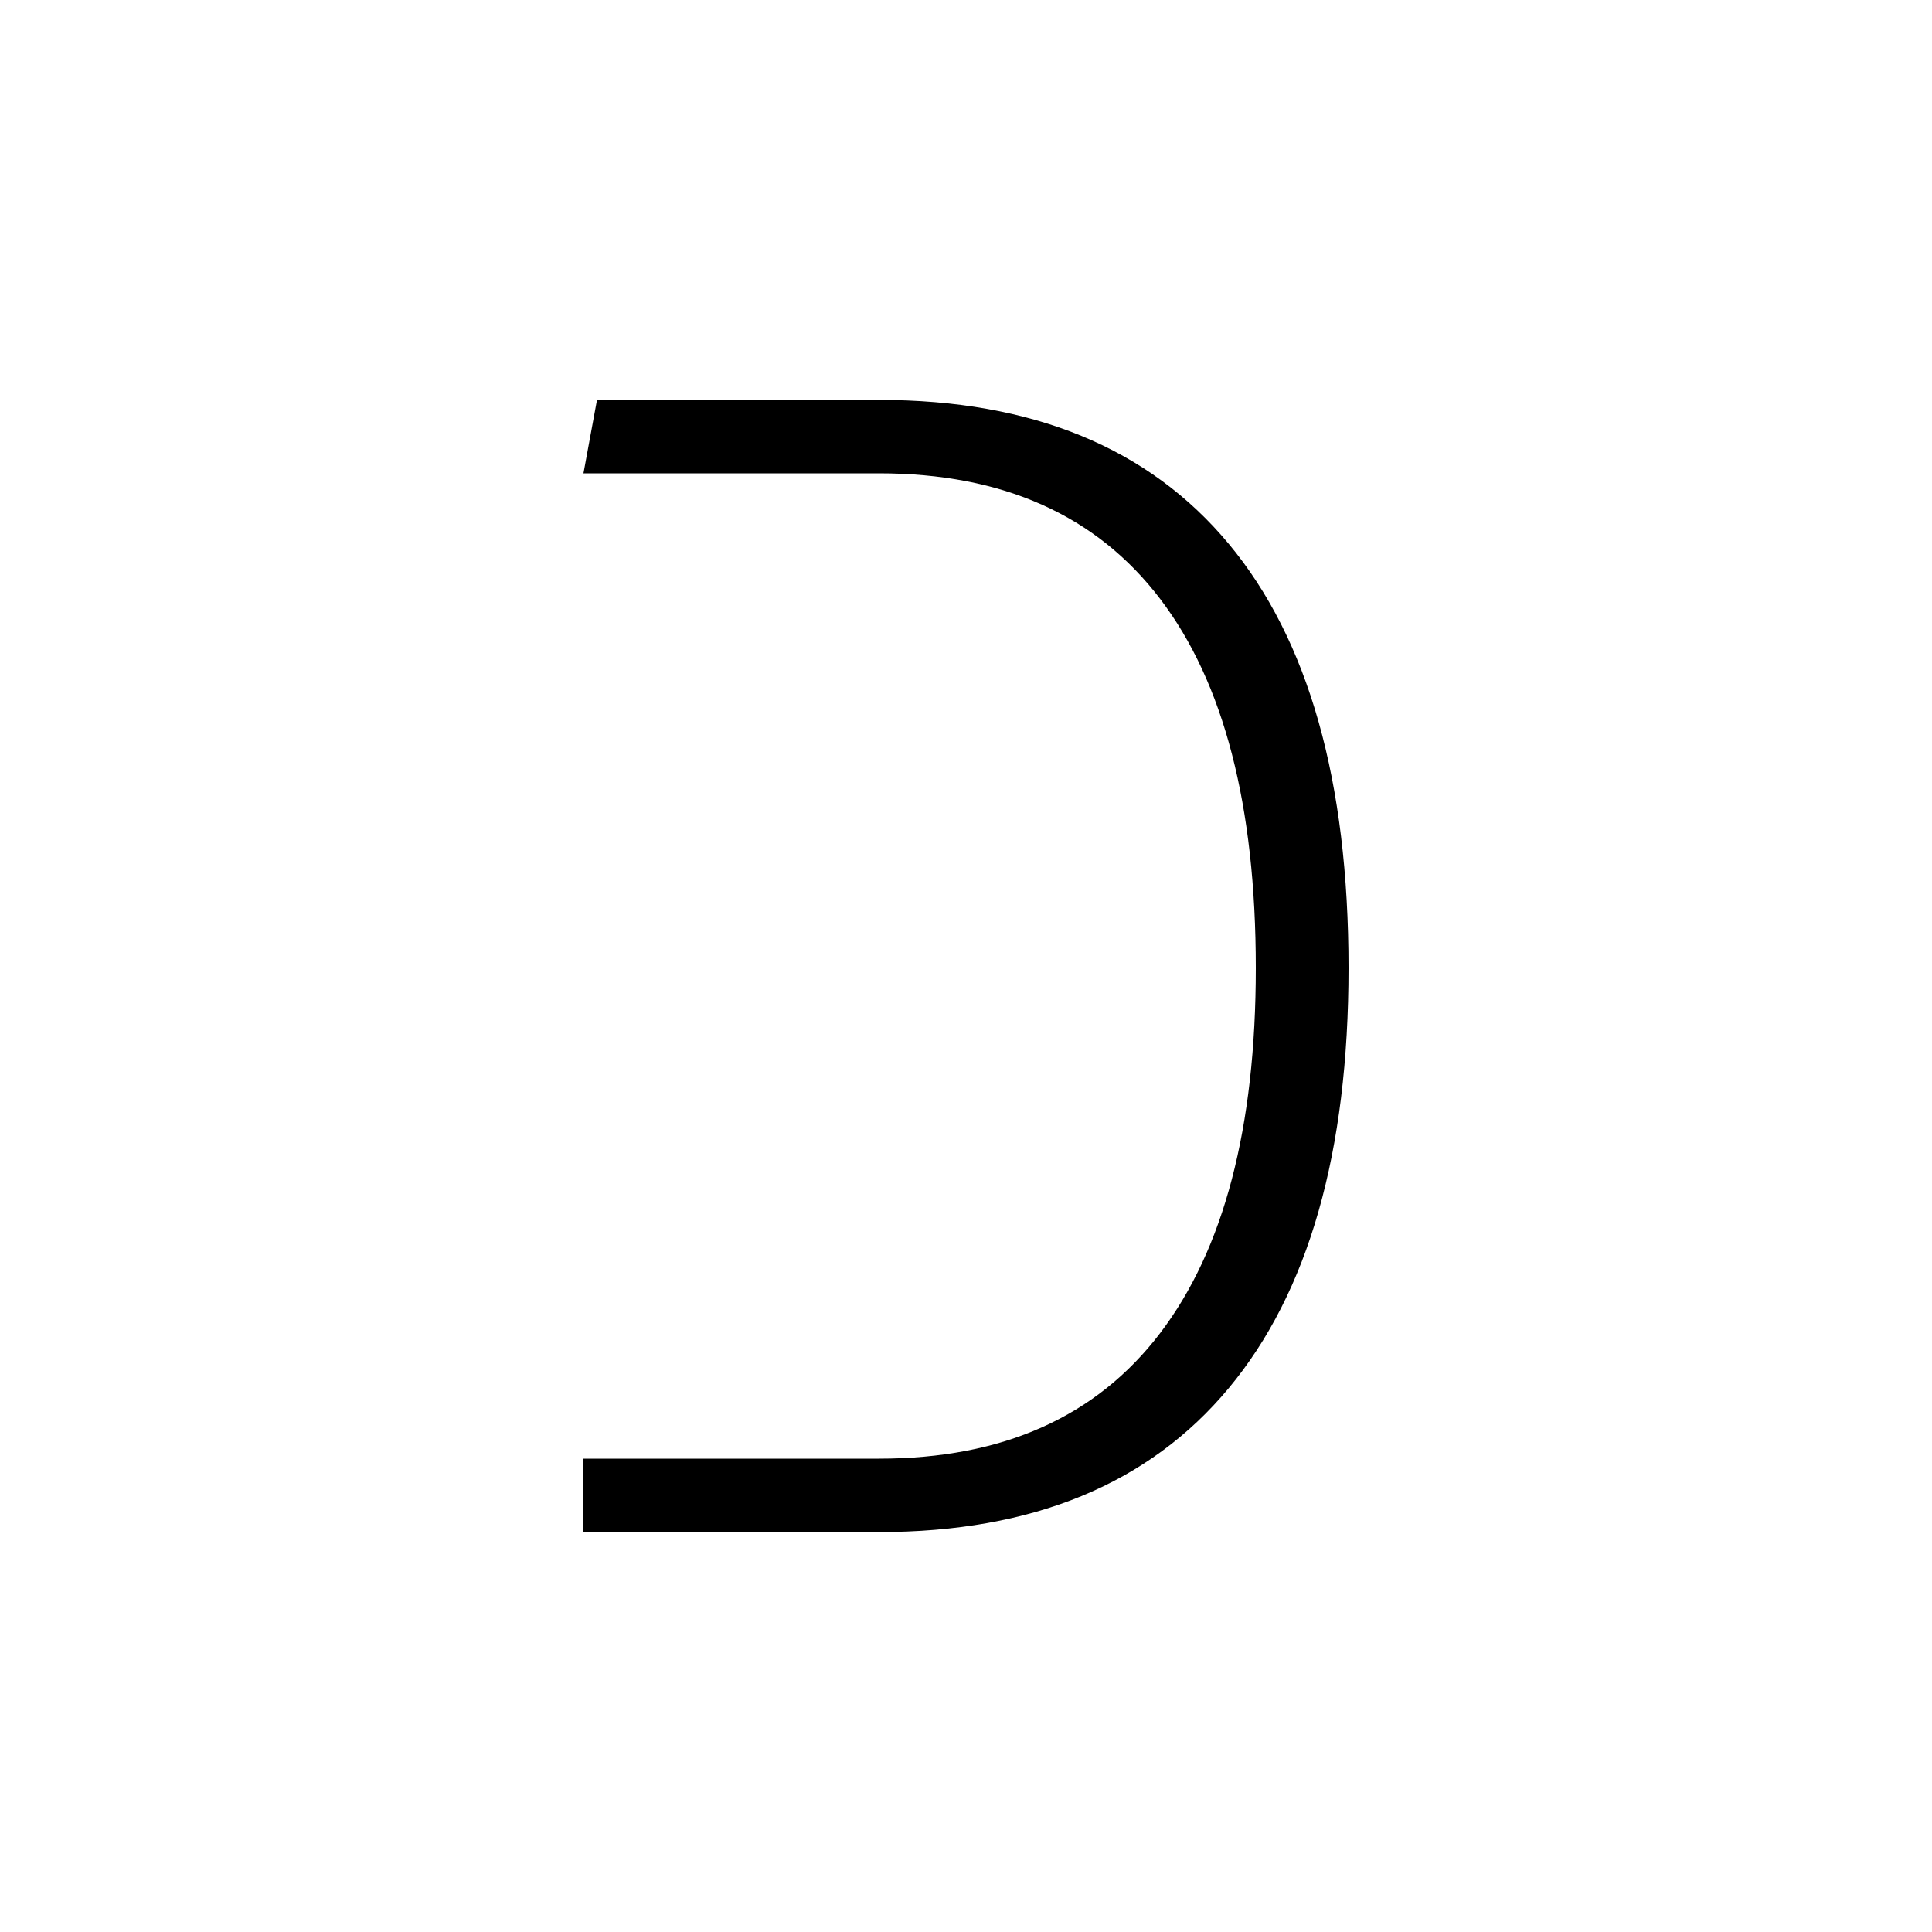
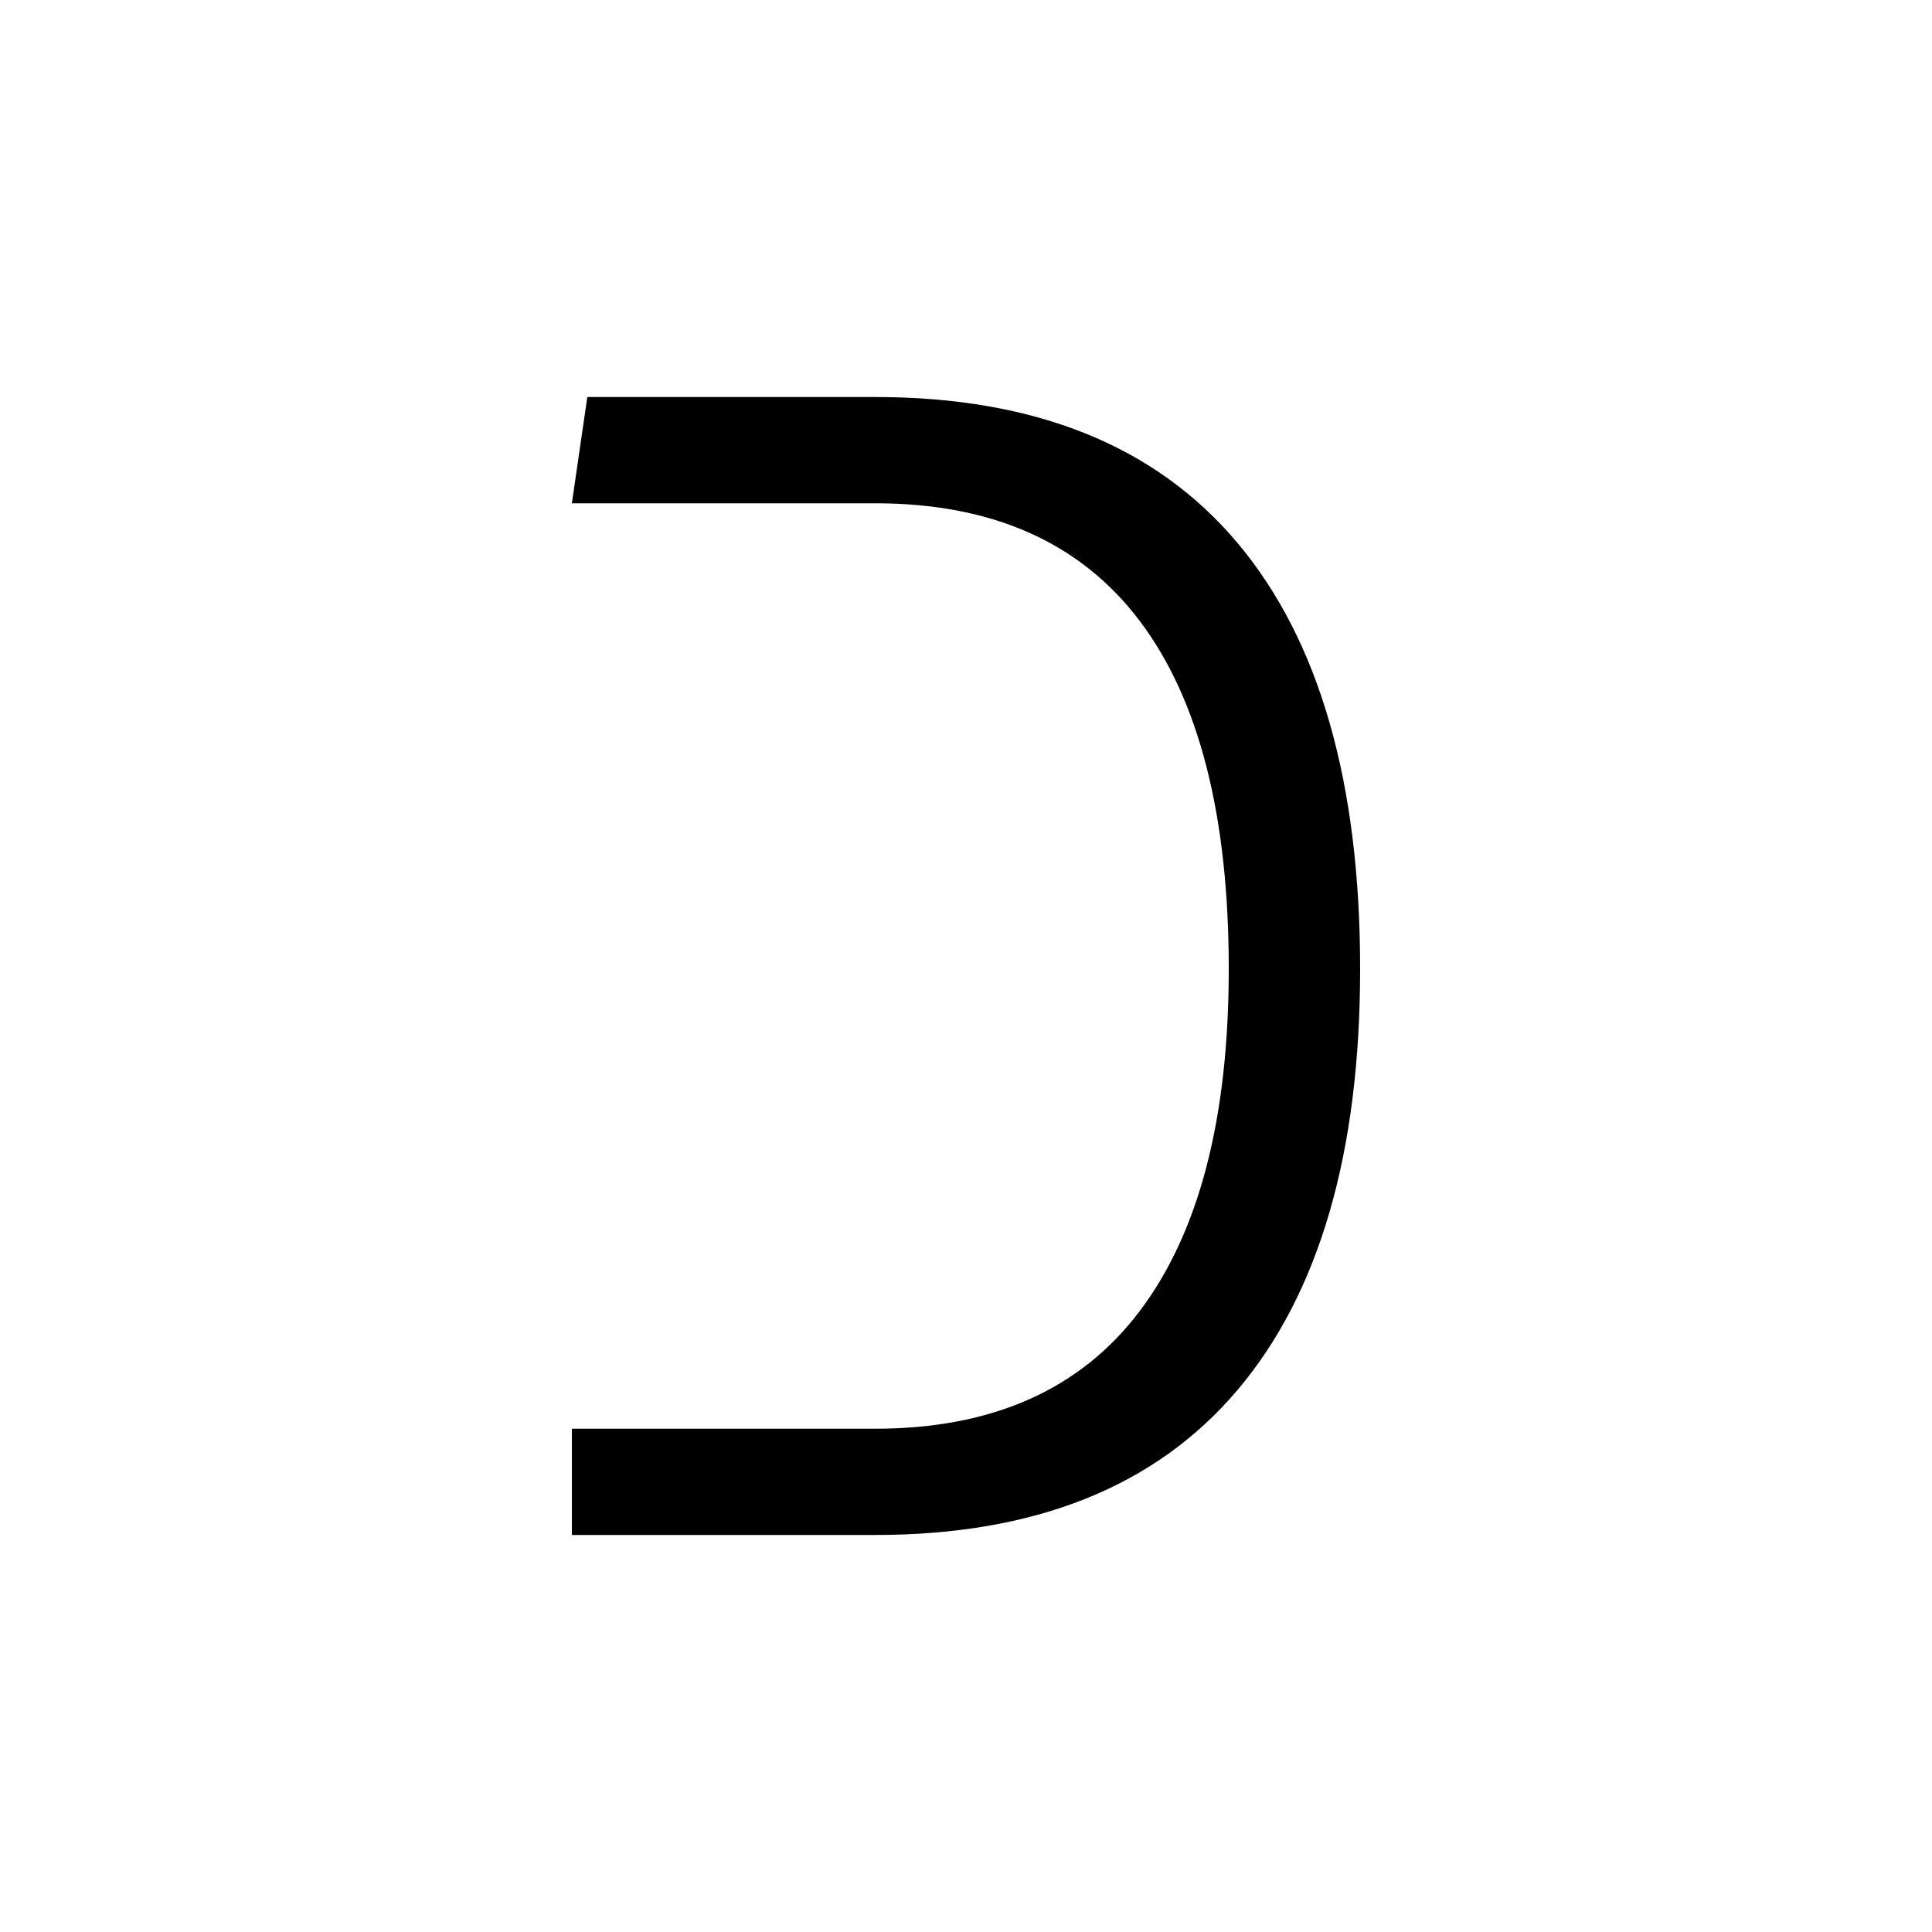
<svg xmlns="http://www.w3.org/2000/svg" version="1.1" viewBox="0 0 1000 1000">
-   <path d="M302 793v-38h153q96 0 145.5 -65t49.5 -189q0 -126 -49.5 -191t-145.5 -65h-153l7 -38h146q119 0 181 74.5t62 219.5q0 143 -62 217.5t-181 74.5h-153z" />
+   <path d="M296 794.5v-55h157q91 0 137 -61t46 -177q0 -119 -46 -180t-137 -61h-157l8 -55h149q124 0 187.5 75.5t63.5 220.5q0 143 -63.5 218t-187.5 75h-157z" />
</svg>
